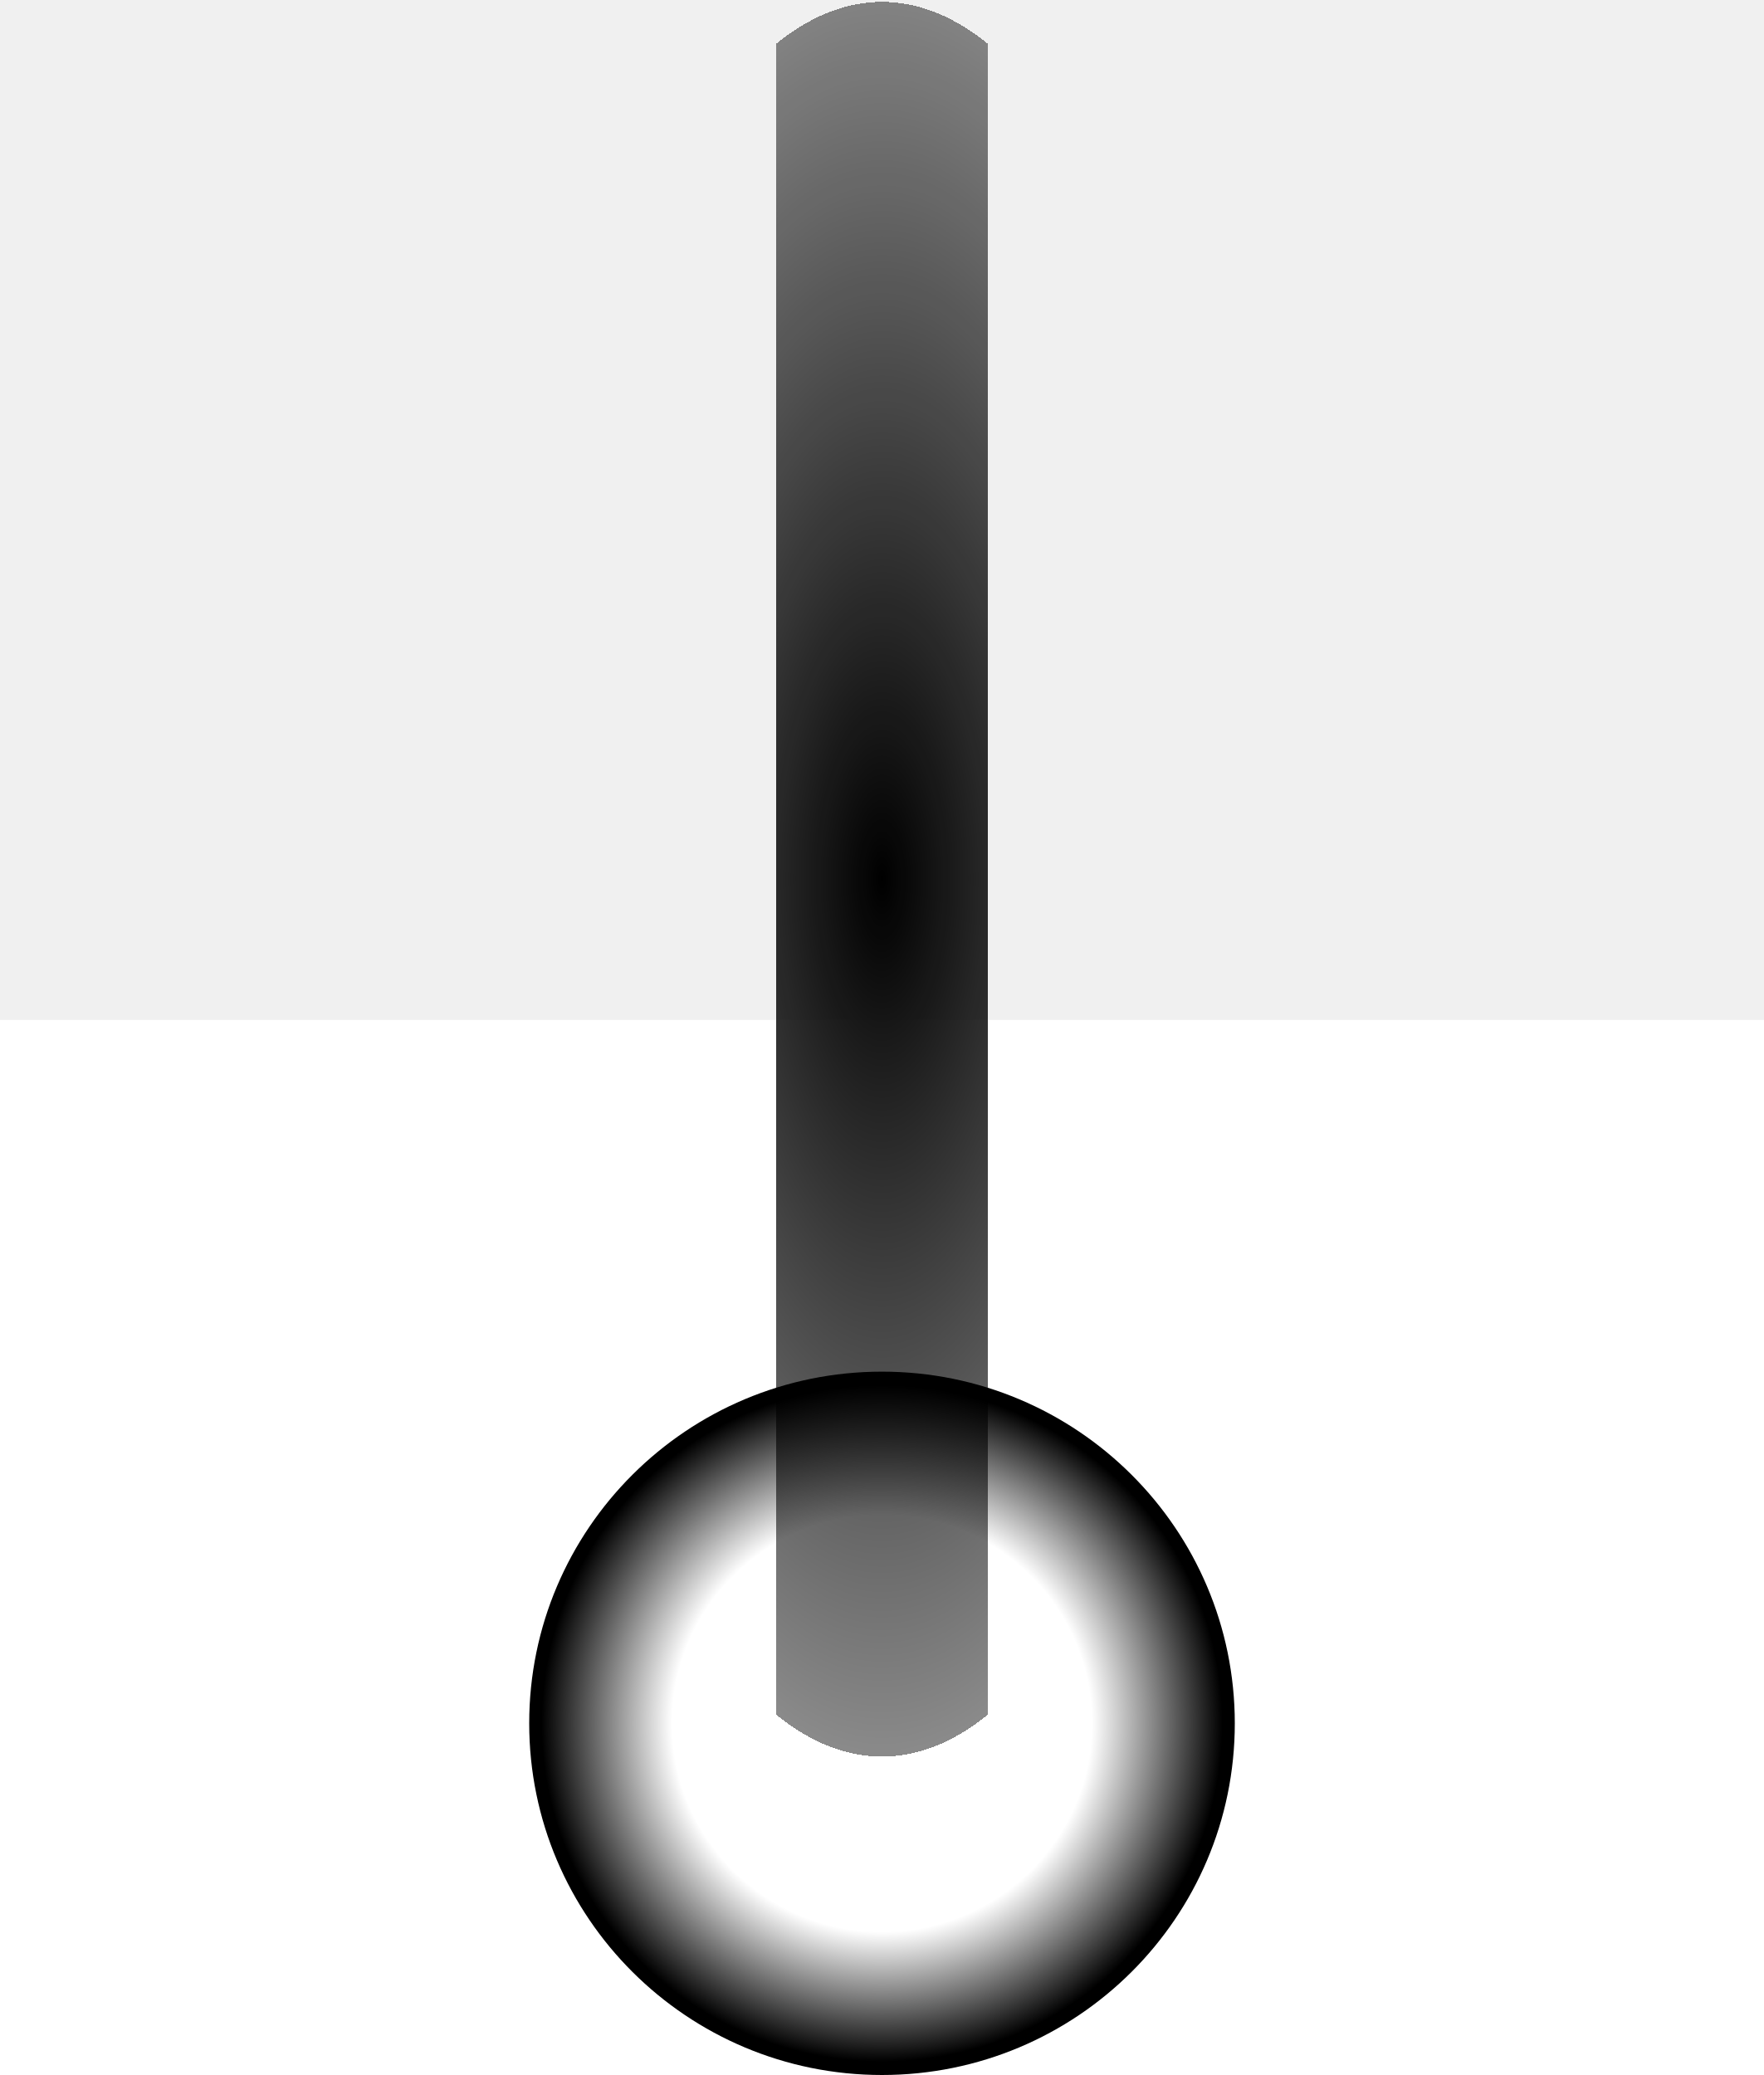
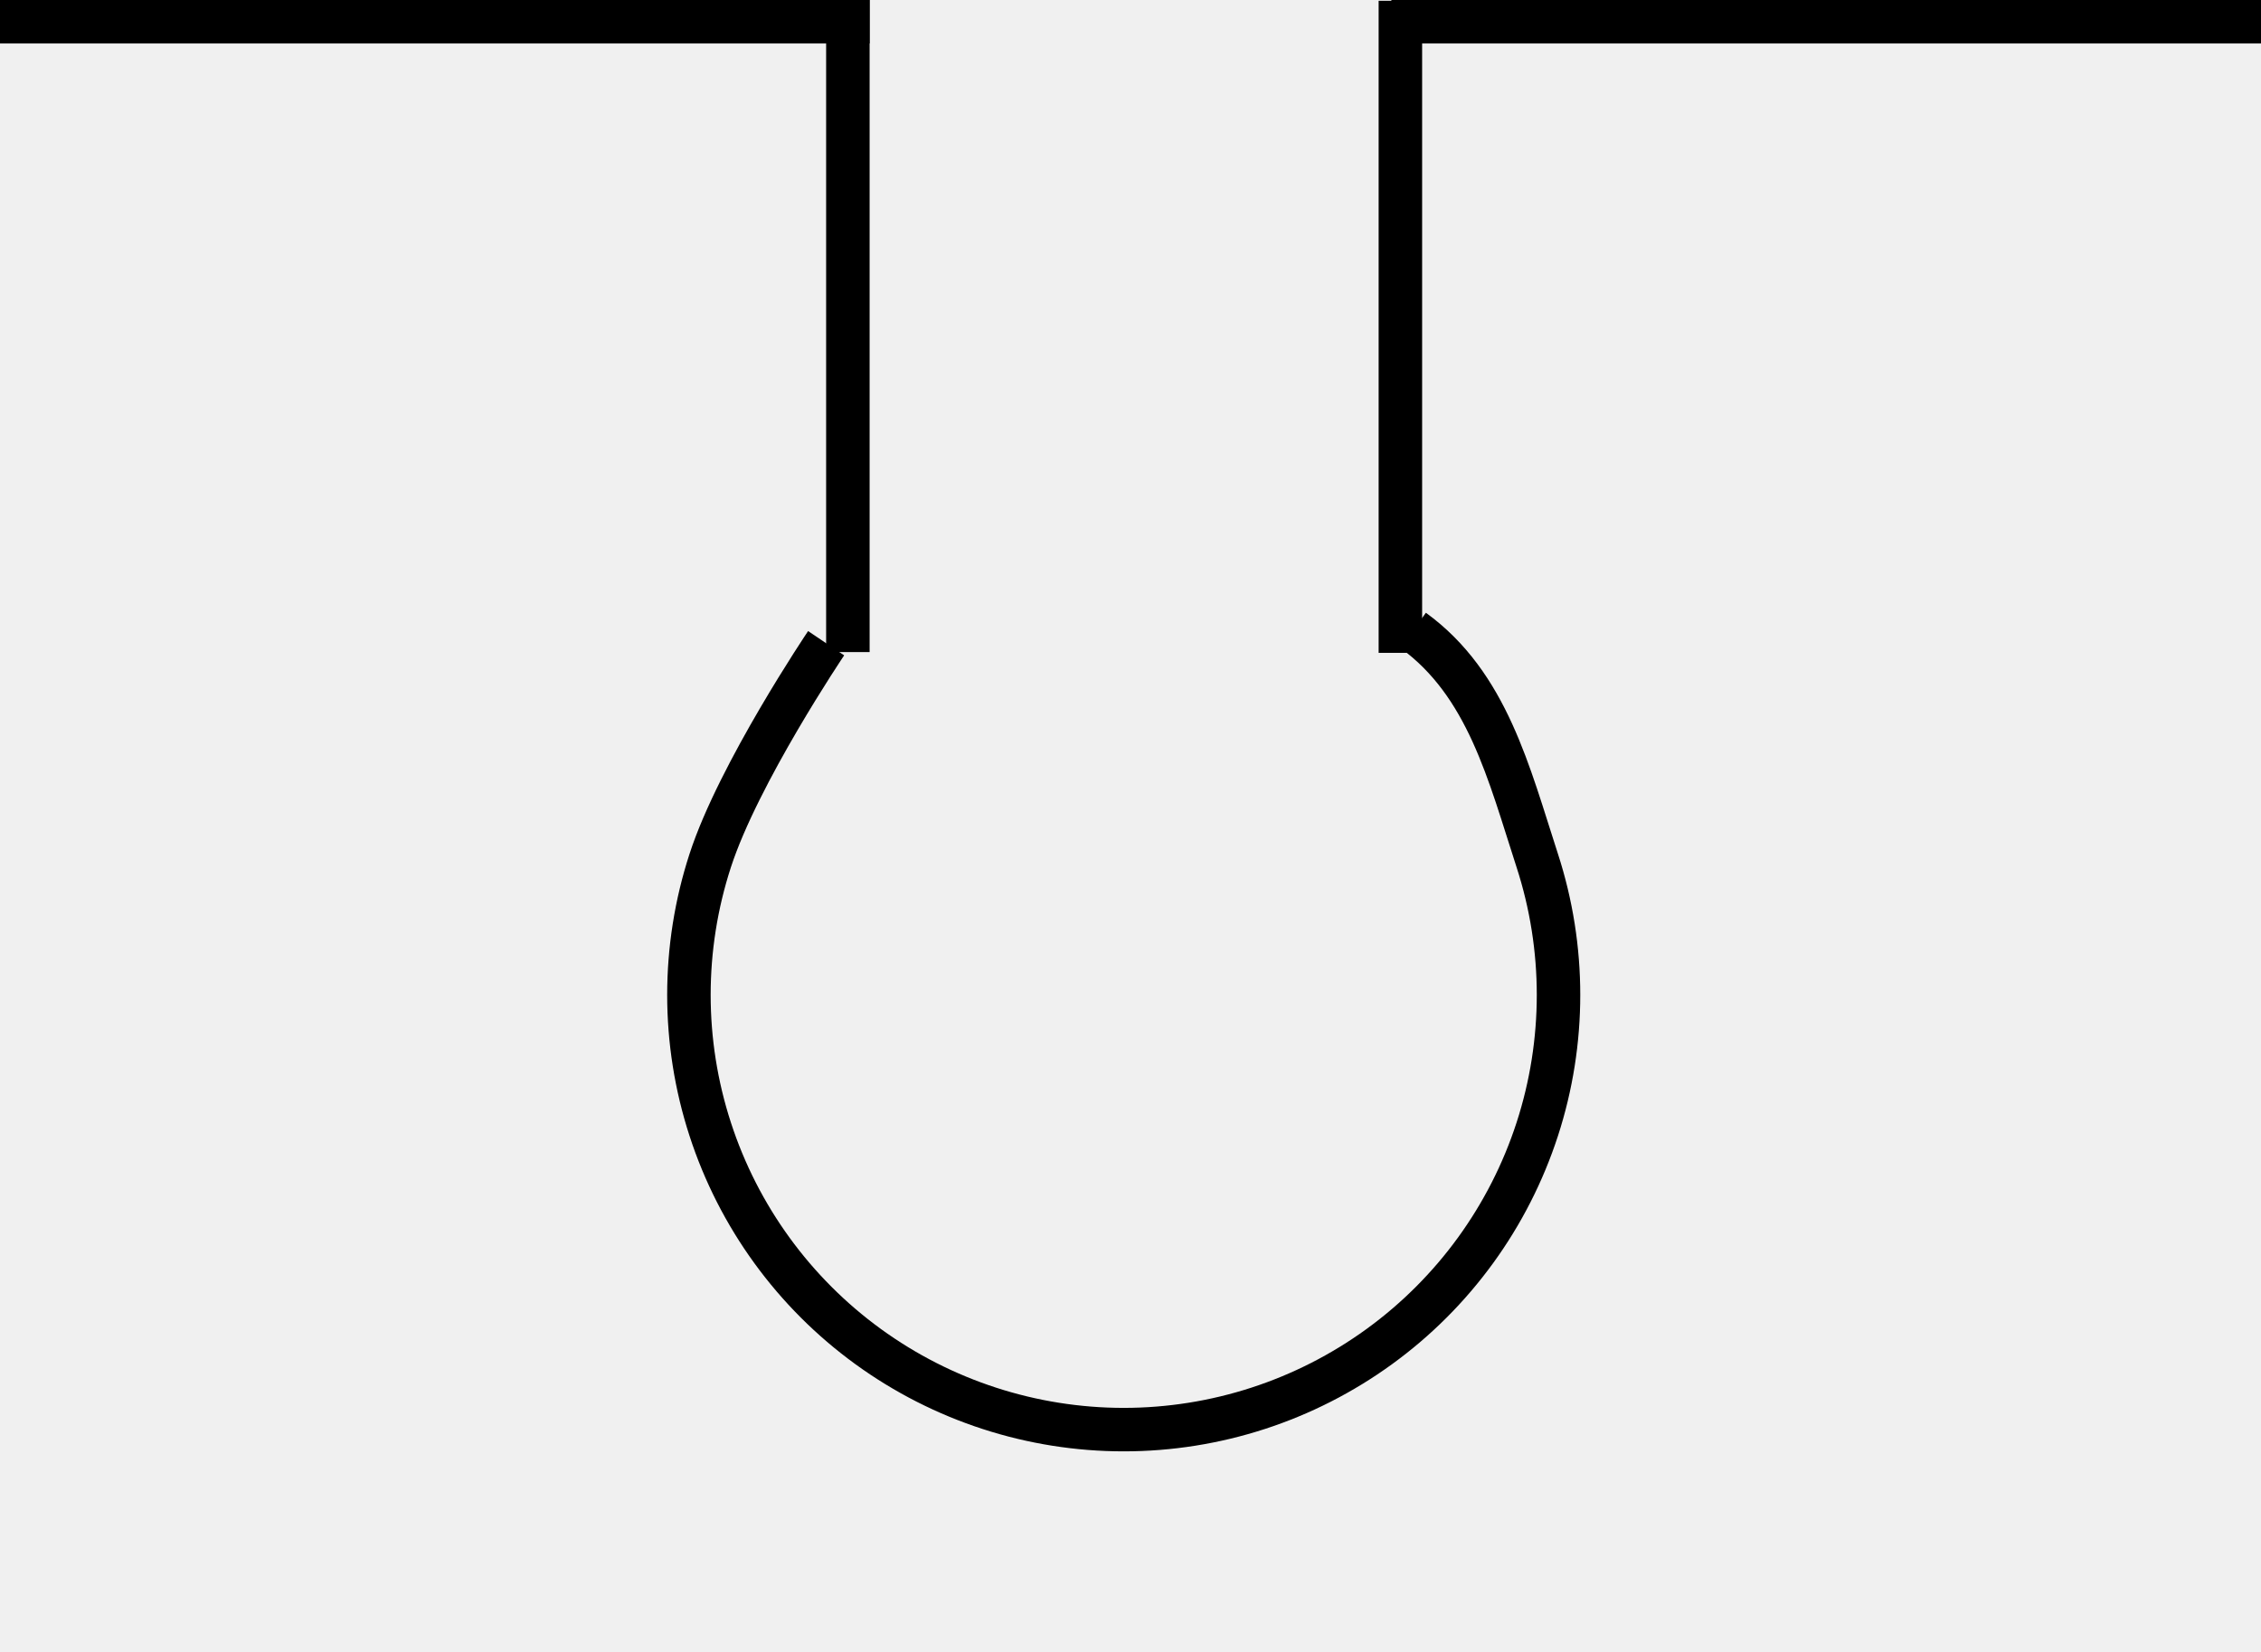
- <svg xmlns="http://www.w3.org/2000/svg" width="51" height="60" viewBox="0 0 51 60" fill="none">
-   <rect y="29.491" width="51" height="30.509" fill="white" />
-   <ellipse cx="25.5" cy="49.831" rx="10.2" ry="10.169" fill="url(#paint0_radial)" />
-   <rect x="22.44" width="6.12" height="50.847" fill="url(#paint1_radial)" />
-   <defs>
-     <radialGradient id="paint0_radial" cx="0" cy="0" r="1" gradientUnits="userSpaceOnUse" gradientTransform="translate(25.5 49.8305) rotate(90) scale(10.1695 10.2)">
-       <stop offset="0.594" stop-opacity="0" />
-       <stop offset="0.964" />
-     </radialGradient>
-     <radialGradient id="paint1_radial" cx="0" cy="0" r="1" gradientUnits="userSpaceOnUse" gradientTransform="translate(25.5 25.4237) rotate(90) scale(25.4237 10.0466)">
-       <stop />
-       <stop offset="1" stop-opacity="0.457" />
-       <stop offset="1" stop-opacity="0" />
-     </radialGradient>
-   </defs>
+ <svg xmlns="http://www.w3.org/2000/svg" width="52" height="38" viewBox="0 0 52 38" fill="none">
+   <path d="M32.5 14.5C34.209 15.741 34.702 17.787 35.355 19.796C36.007 21.804 36.007 23.968 35.355 25.976C34.702 27.985 33.431 29.735 31.722 30.976C30.014 32.217 27.956 32.886 25.844 32.886C23.732 32.886 21.675 32.217 19.966 30.976C18.258 29.735 16.986 27.985 16.334 25.976C15.681 23.968 15.681 21.804 16.334 19.796C16.986 17.787 19 14.796 19 14.796" stroke="black" />
+   <line x1="19.5" y1="15" x2="19.5" stroke="black" />
+   <line x1="32.207" y1="15.018" x2="32.207" y2="0.018" stroke="black" />
+   <line x1="20" y1="0.5" y2="0.5" stroke="black" />
+   <line x1="52" y1="0.5" x2="32" y2="0.5" stroke="black" />
</svg>
